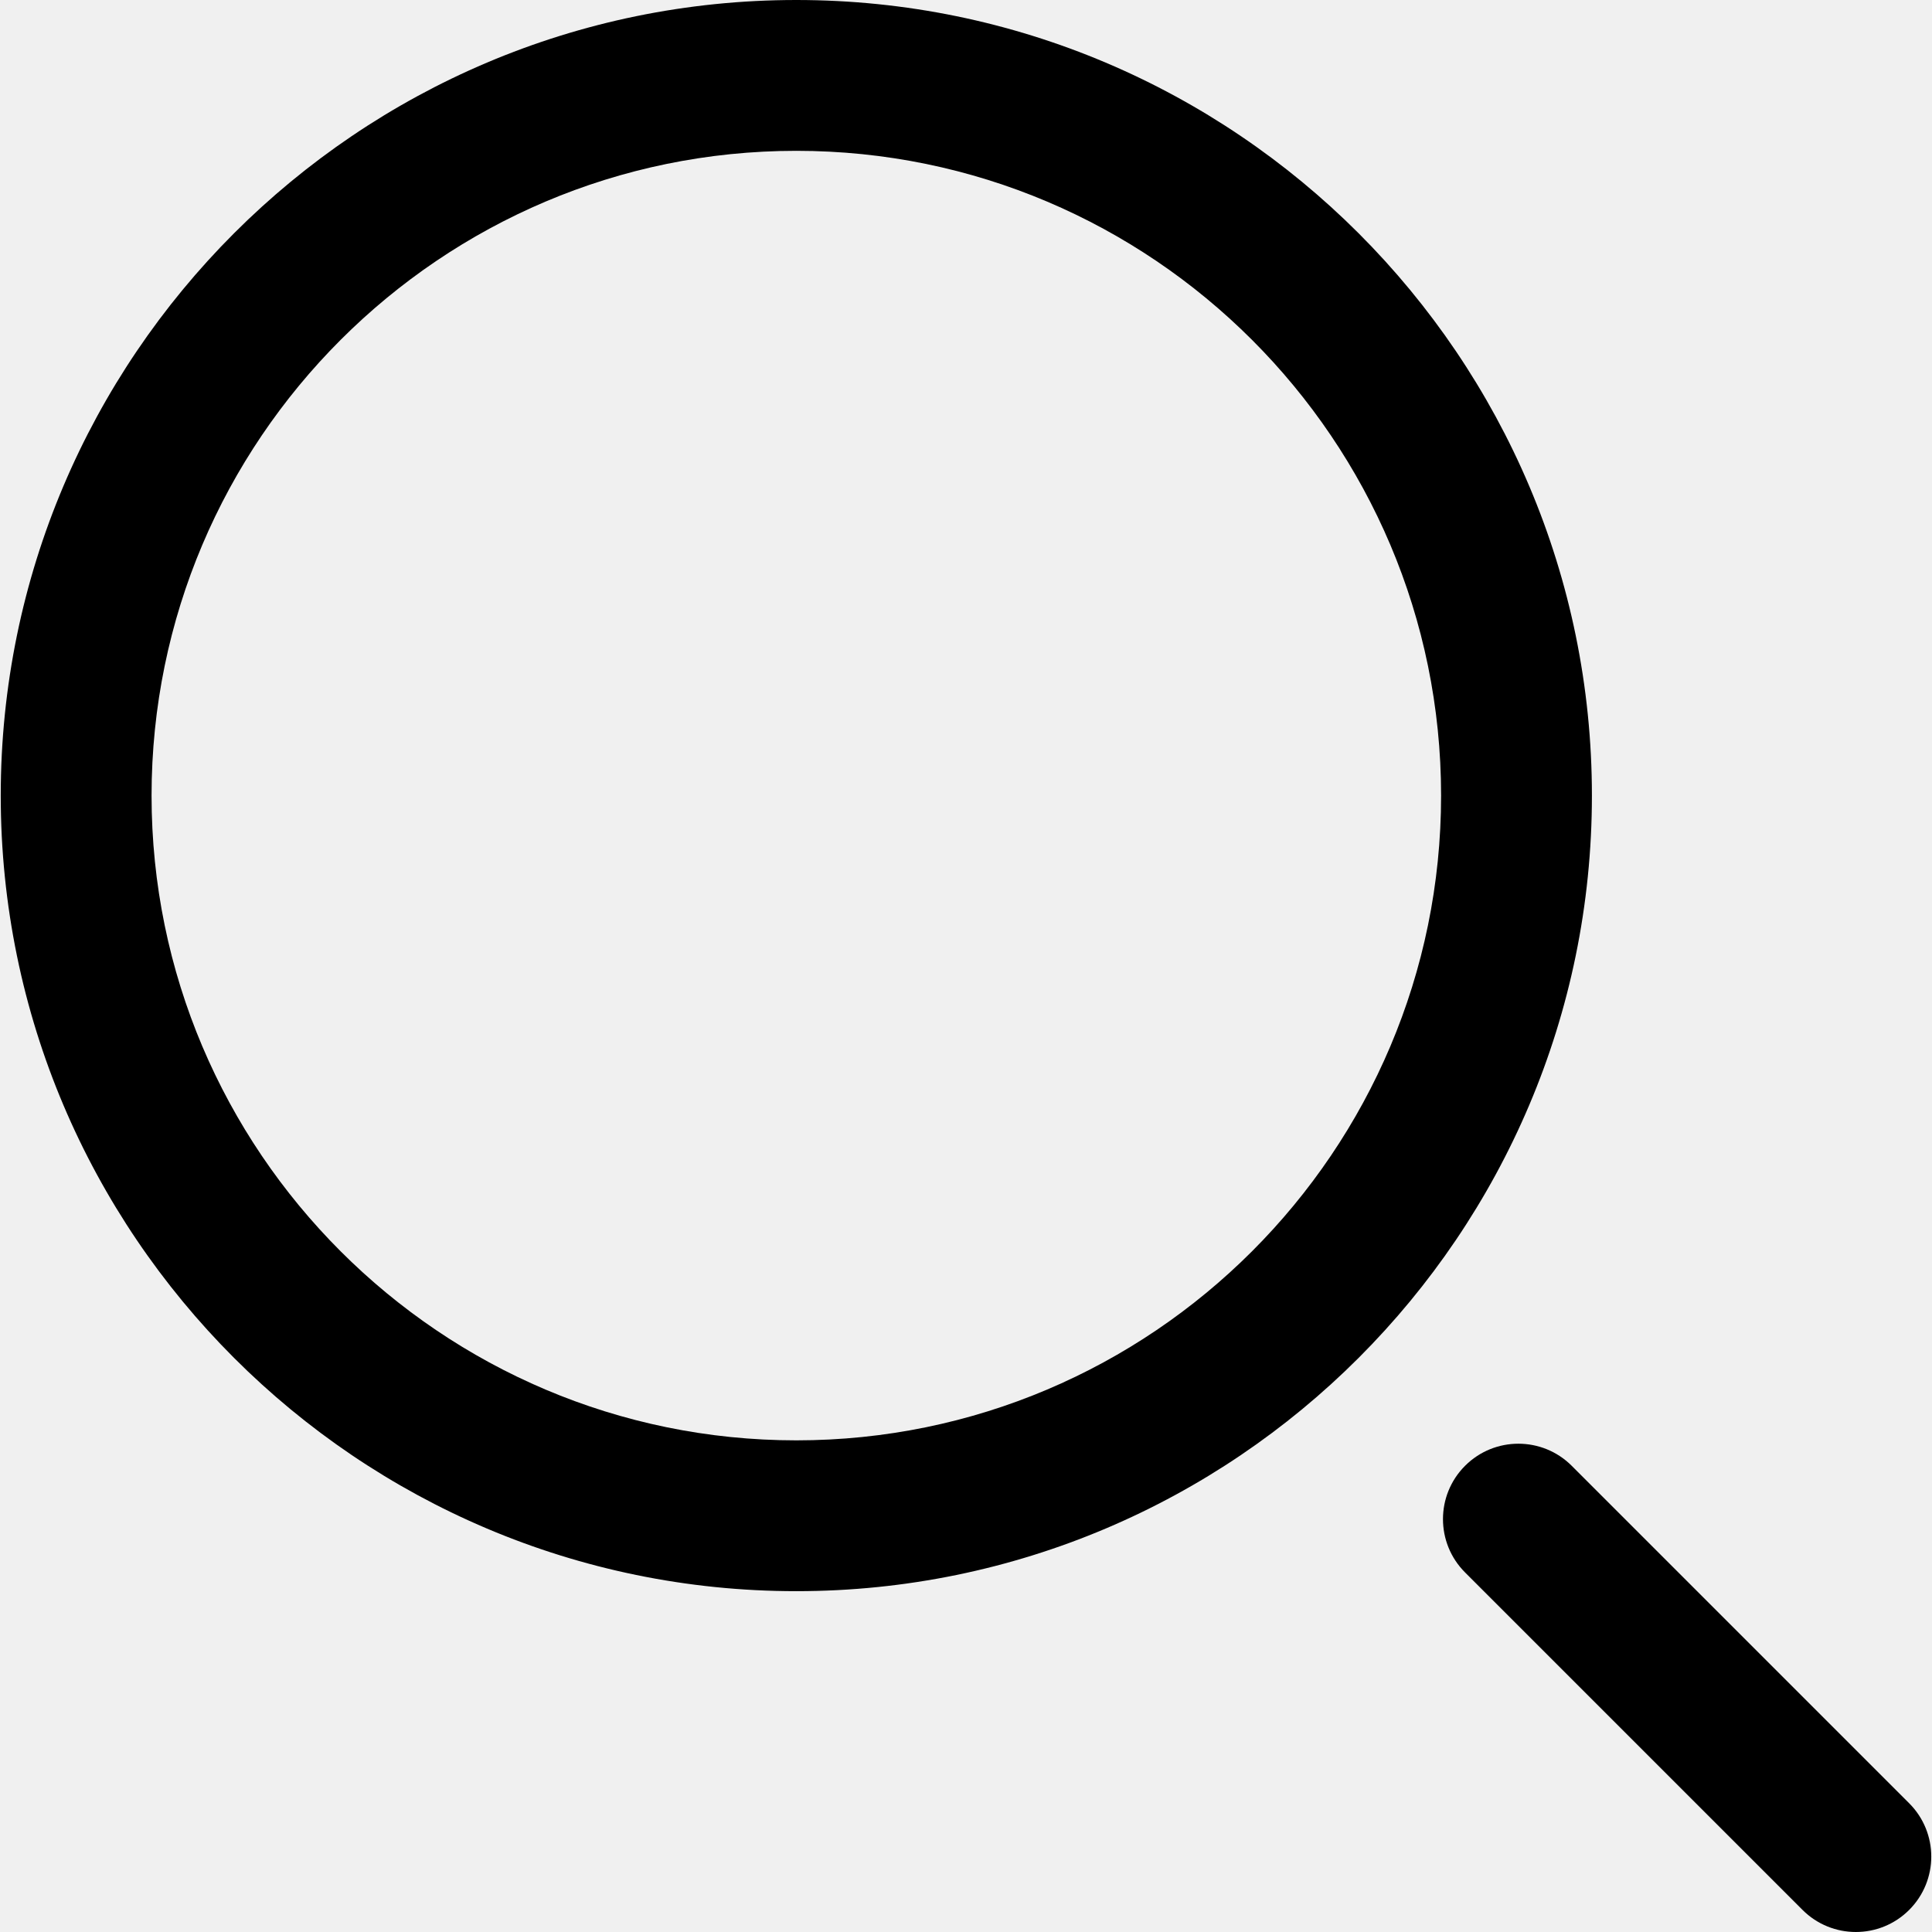
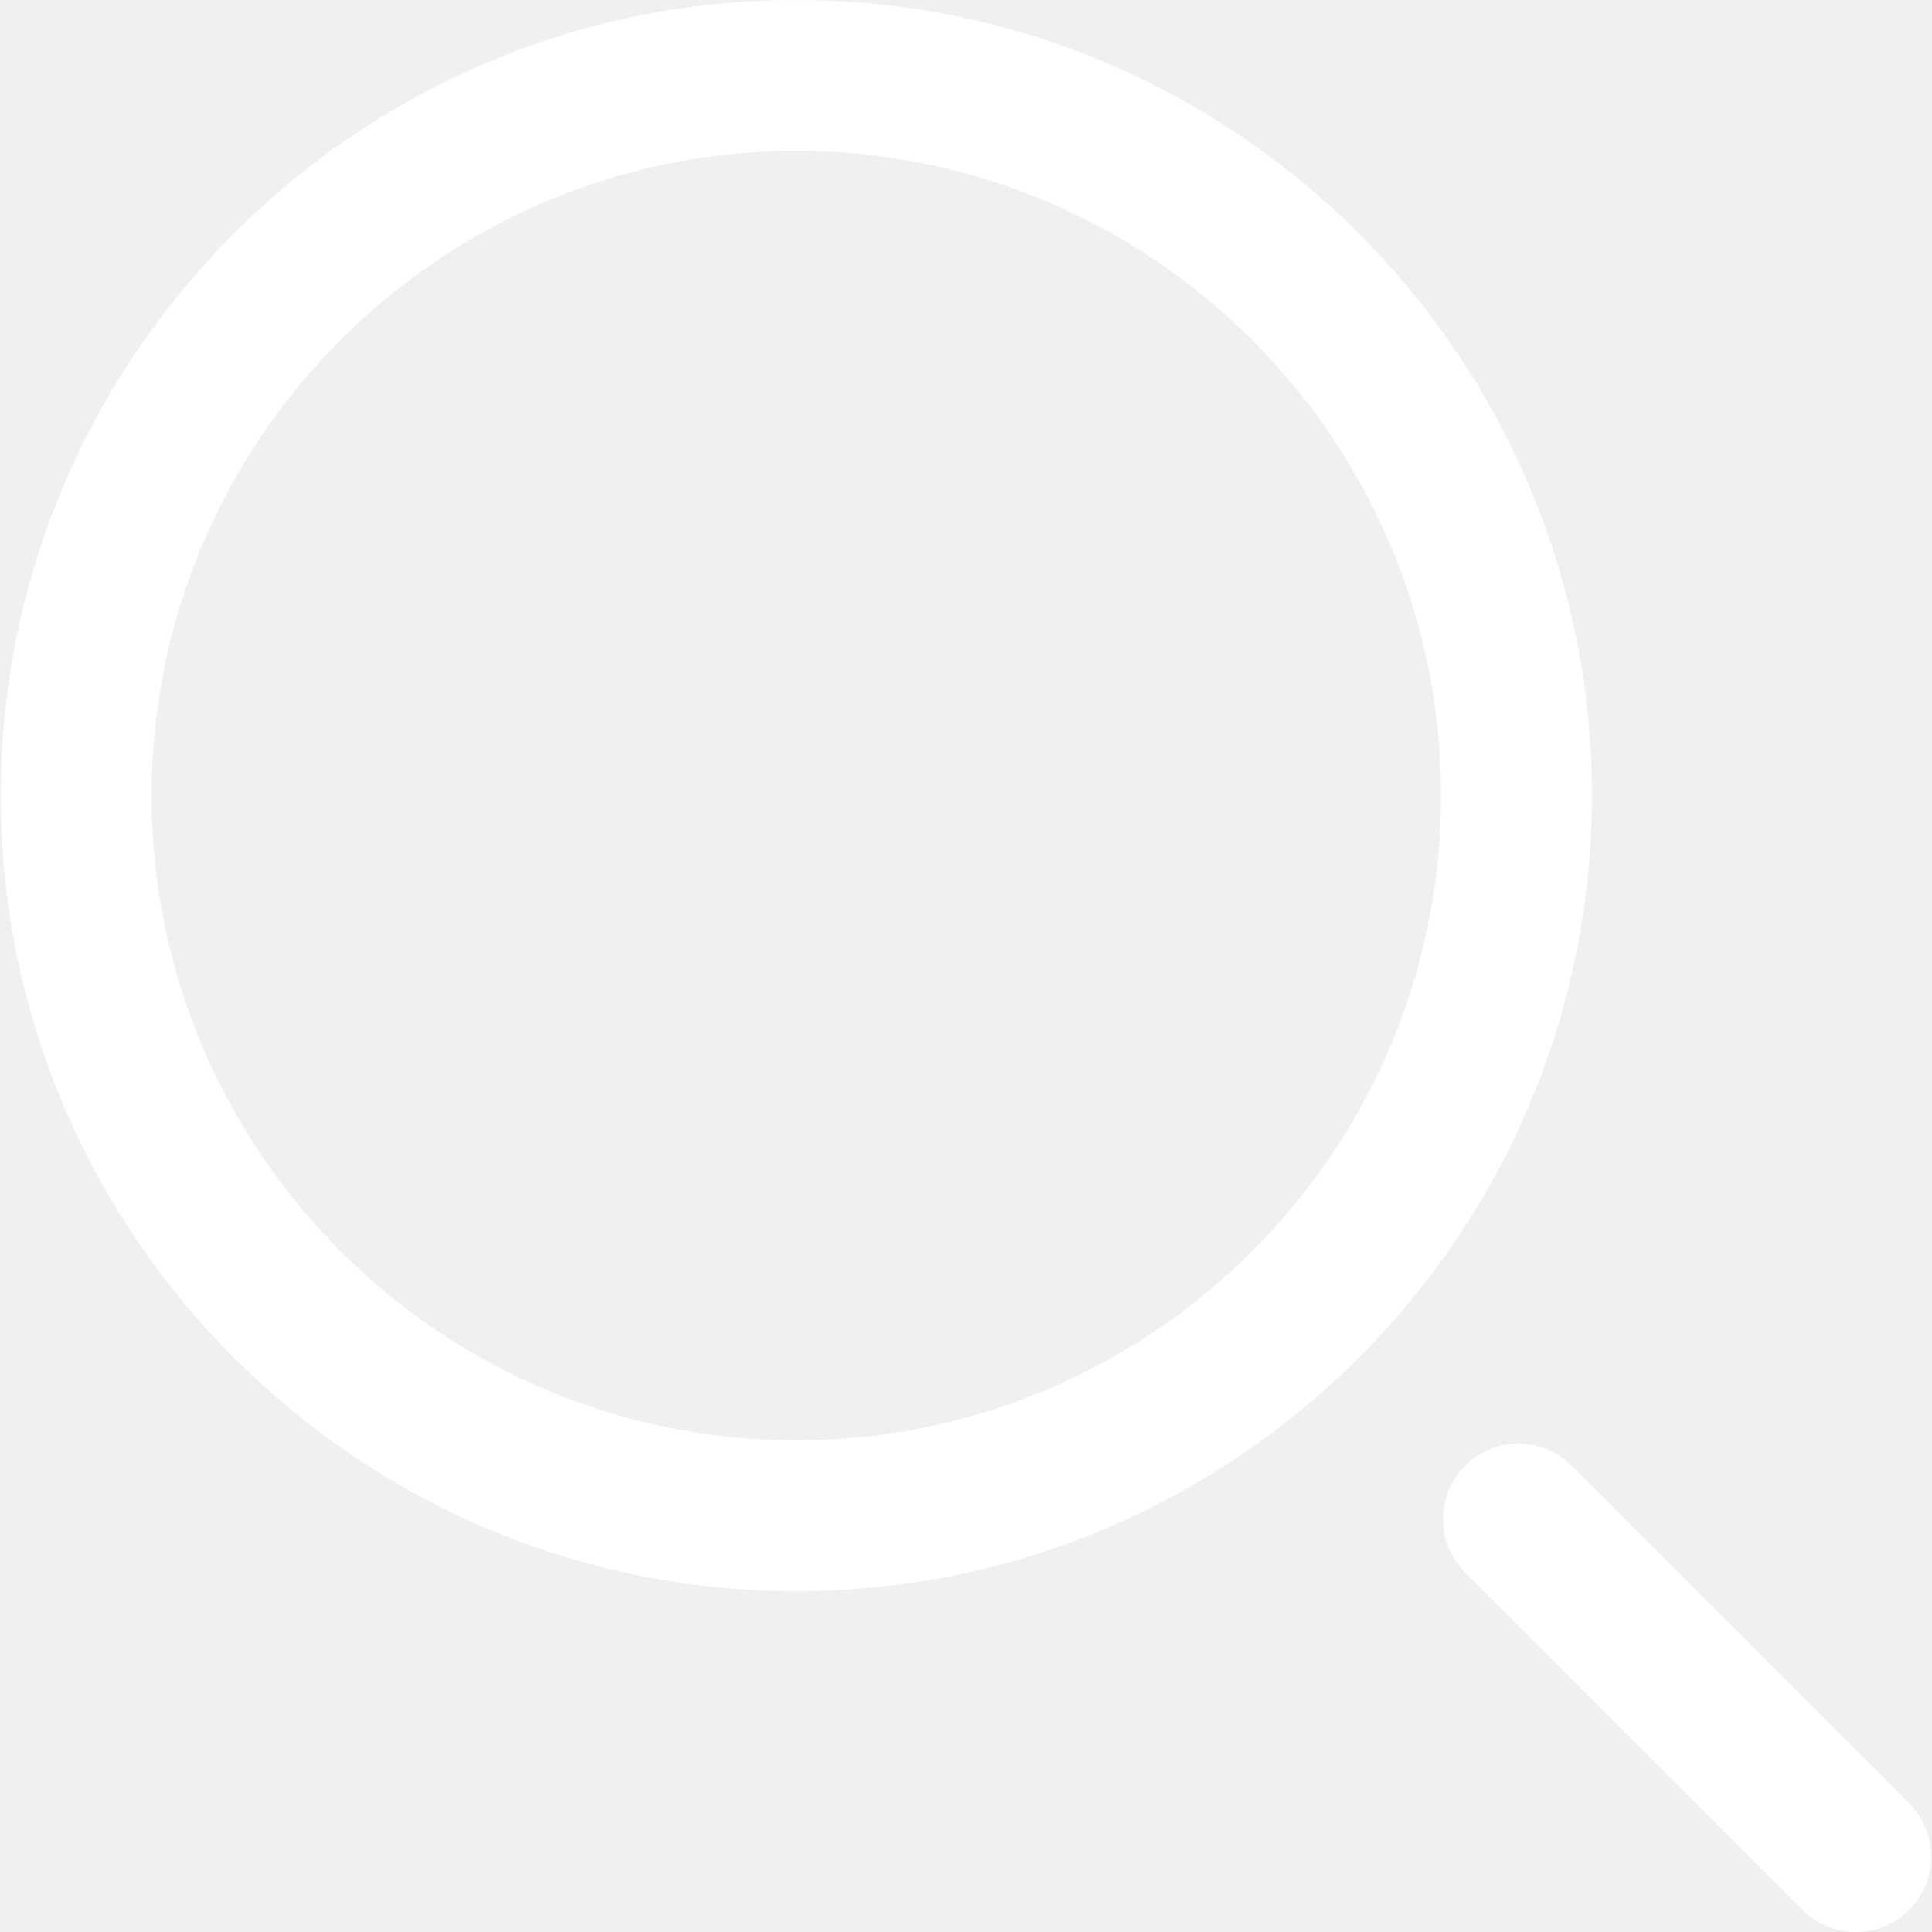
- <svg xmlns="http://www.w3.org/2000/svg" id="Layer_1" enable-background="new 0 0 512.392 512.392" height="512" viewBox="0 0 512.392 512.392" width="512">
+ <svg xmlns="http://www.w3.org/2000/svg" id="Layer_1" height="512" viewBox="0 0 512.392 512.392" width="512">
  <g>
-     <path d="m211.196 422c-116.346 0-211-94.654-211-211s94.654-211 211-211 211 94.654 211 211-94.654 211-211 211zm0-382c-94.29 0-171 76.71-171 171s76.71 171 171 171 171-76.71 171-171-76.71-171-171-171zm295.143 466.534c7.81-7.811 7.81-20.475 0-28.285l-89.5-89.5c-7.811-7.811-20.475-7.811-28.285 0s-7.81 20.475 0 28.285l89.5 89.5c3.905 3.905 9.024 5.857 14.143 5.857s10.236-1.952 14.142-5.857z" />
+     <path fill="#fff" d="m211.196 422c-116.346 0-211-94.654-211-211s94.654-211 211-211 211 94.654 211 211-94.654 211-211 211zm0-382c-94.29 0-171 76.71-171 171s76.71 171 171 171 171-76.71 171-171-76.71-171-171-171zm295.143 466.534c7.81-7.811 7.81-20.475 0-28.285l-89.5-89.5c-7.811-7.811-20.475-7.811-28.285 0s-7.81 20.475 0 28.285l89.5 89.5c3.905 3.905 9.024 5.857 14.143 5.857s10.236-1.952 14.142-5.857z" />
  </g>
</svg>
